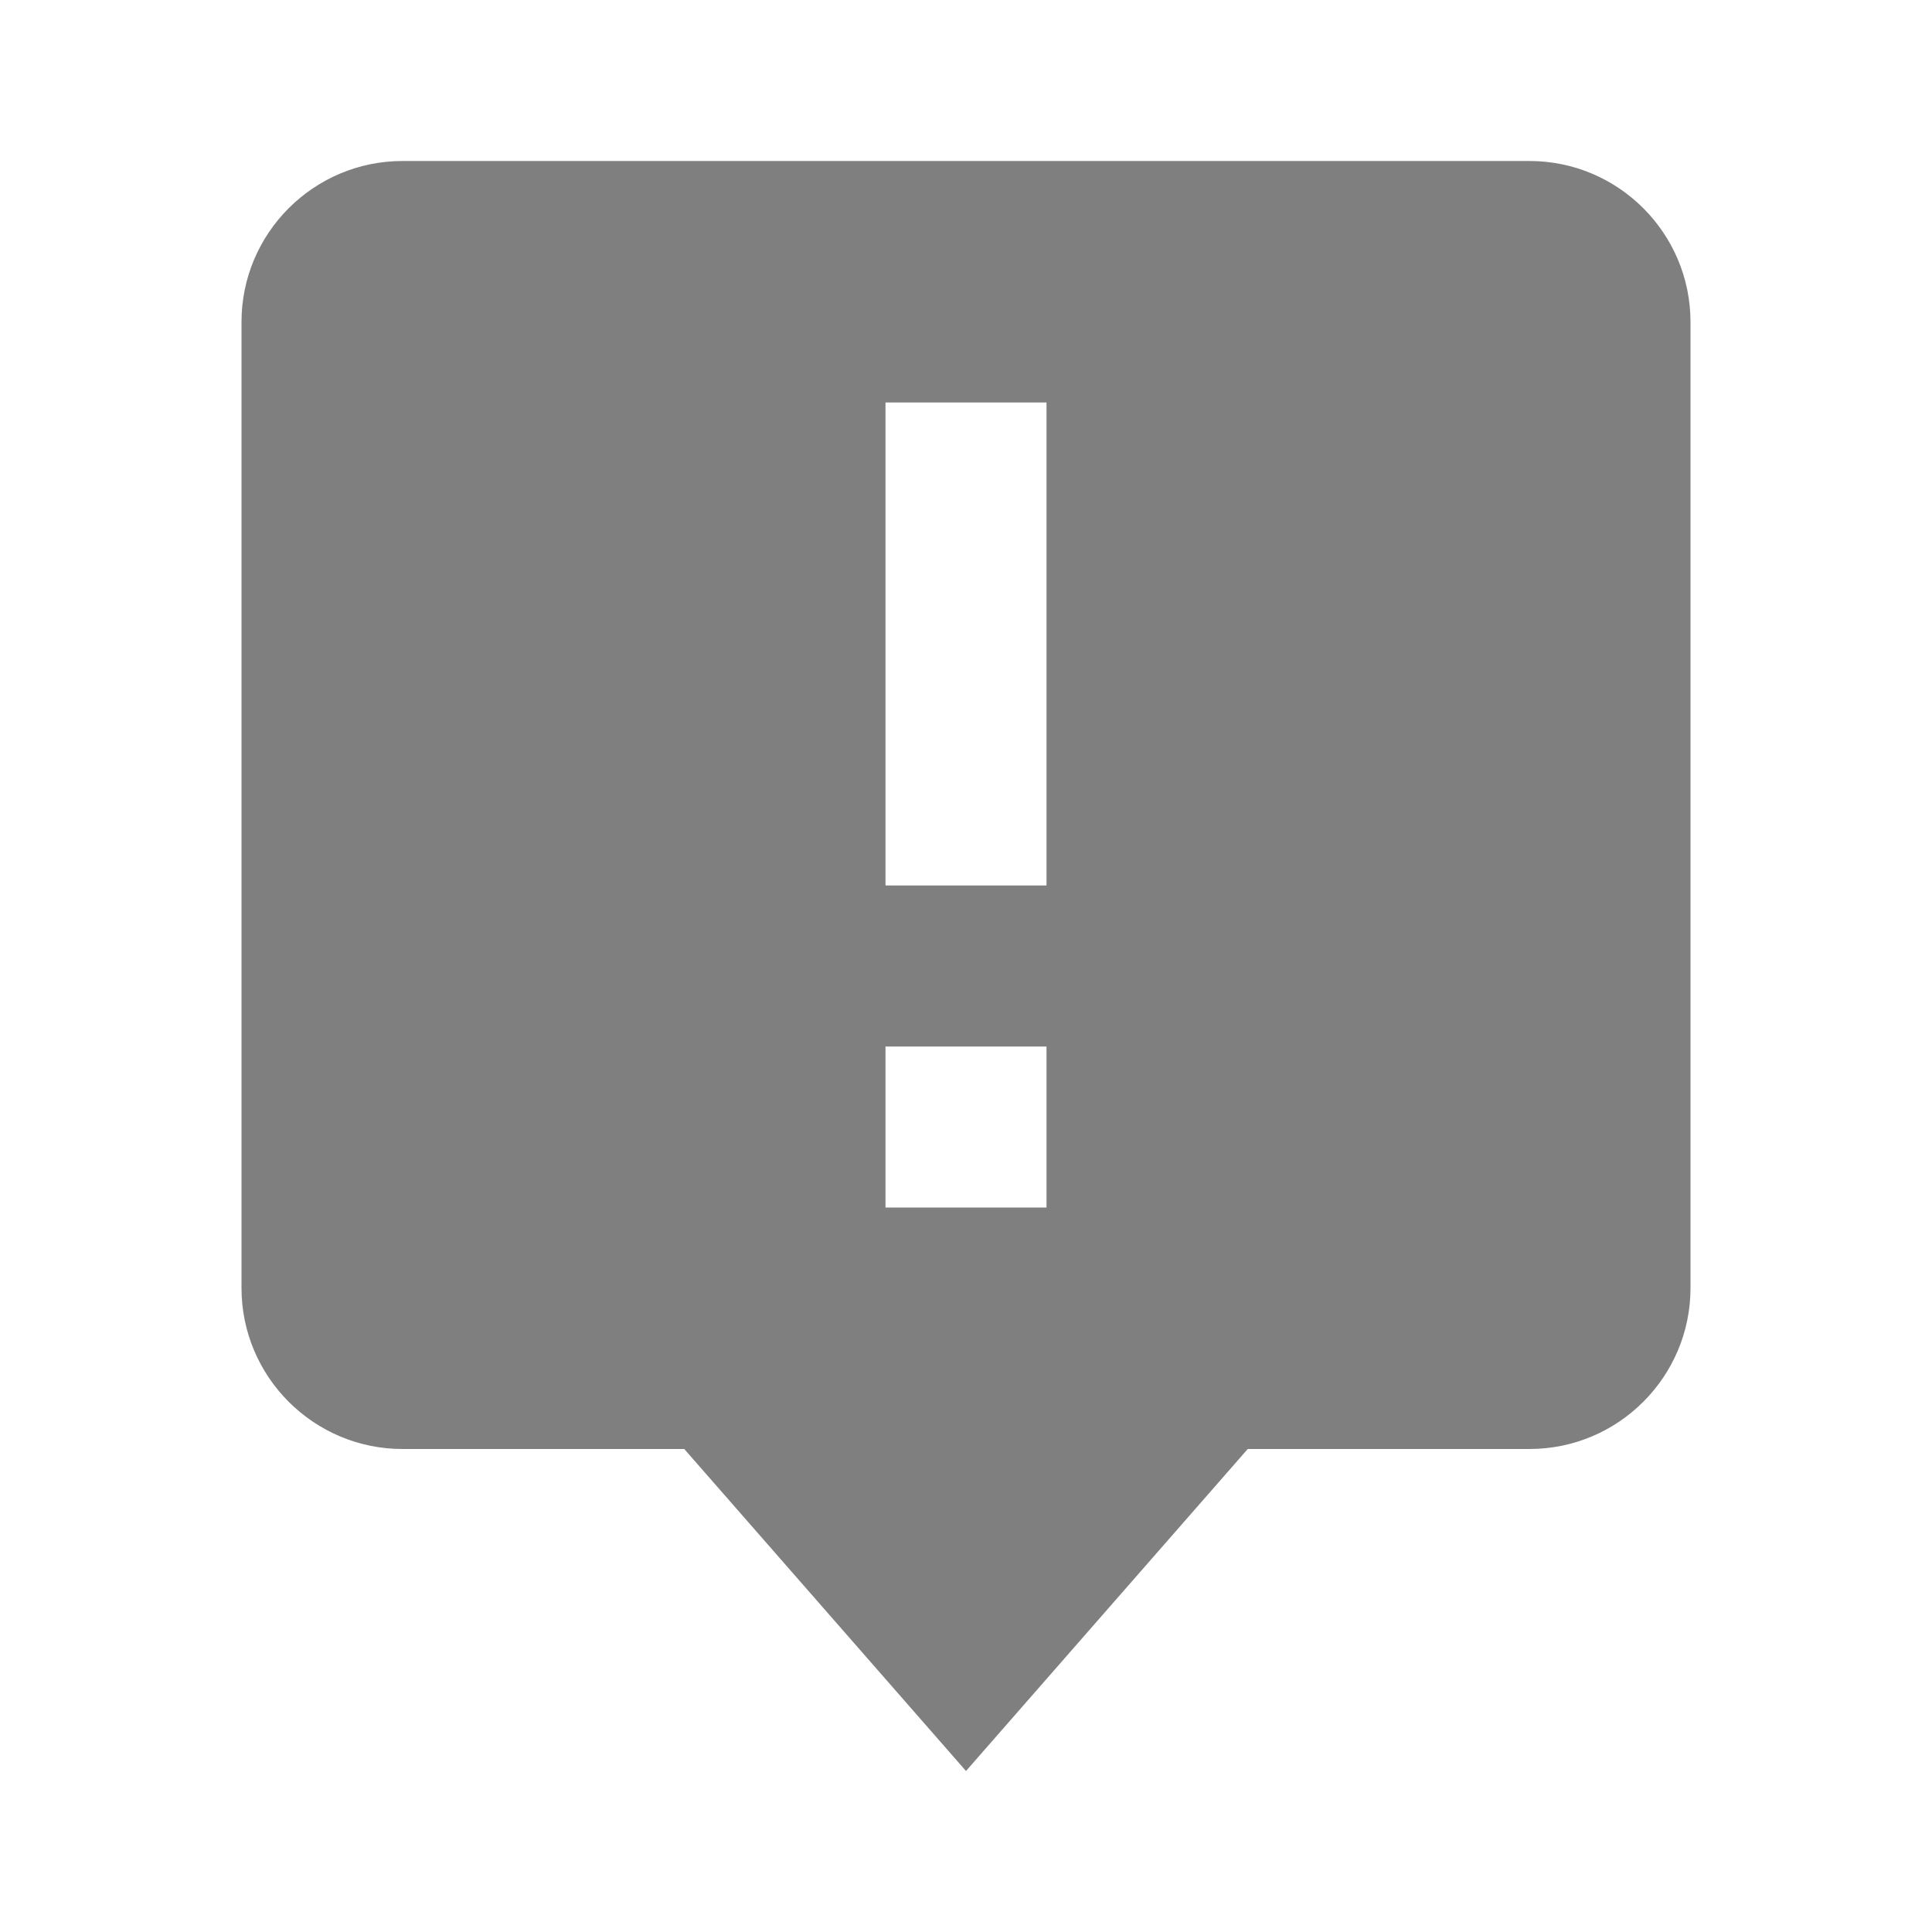
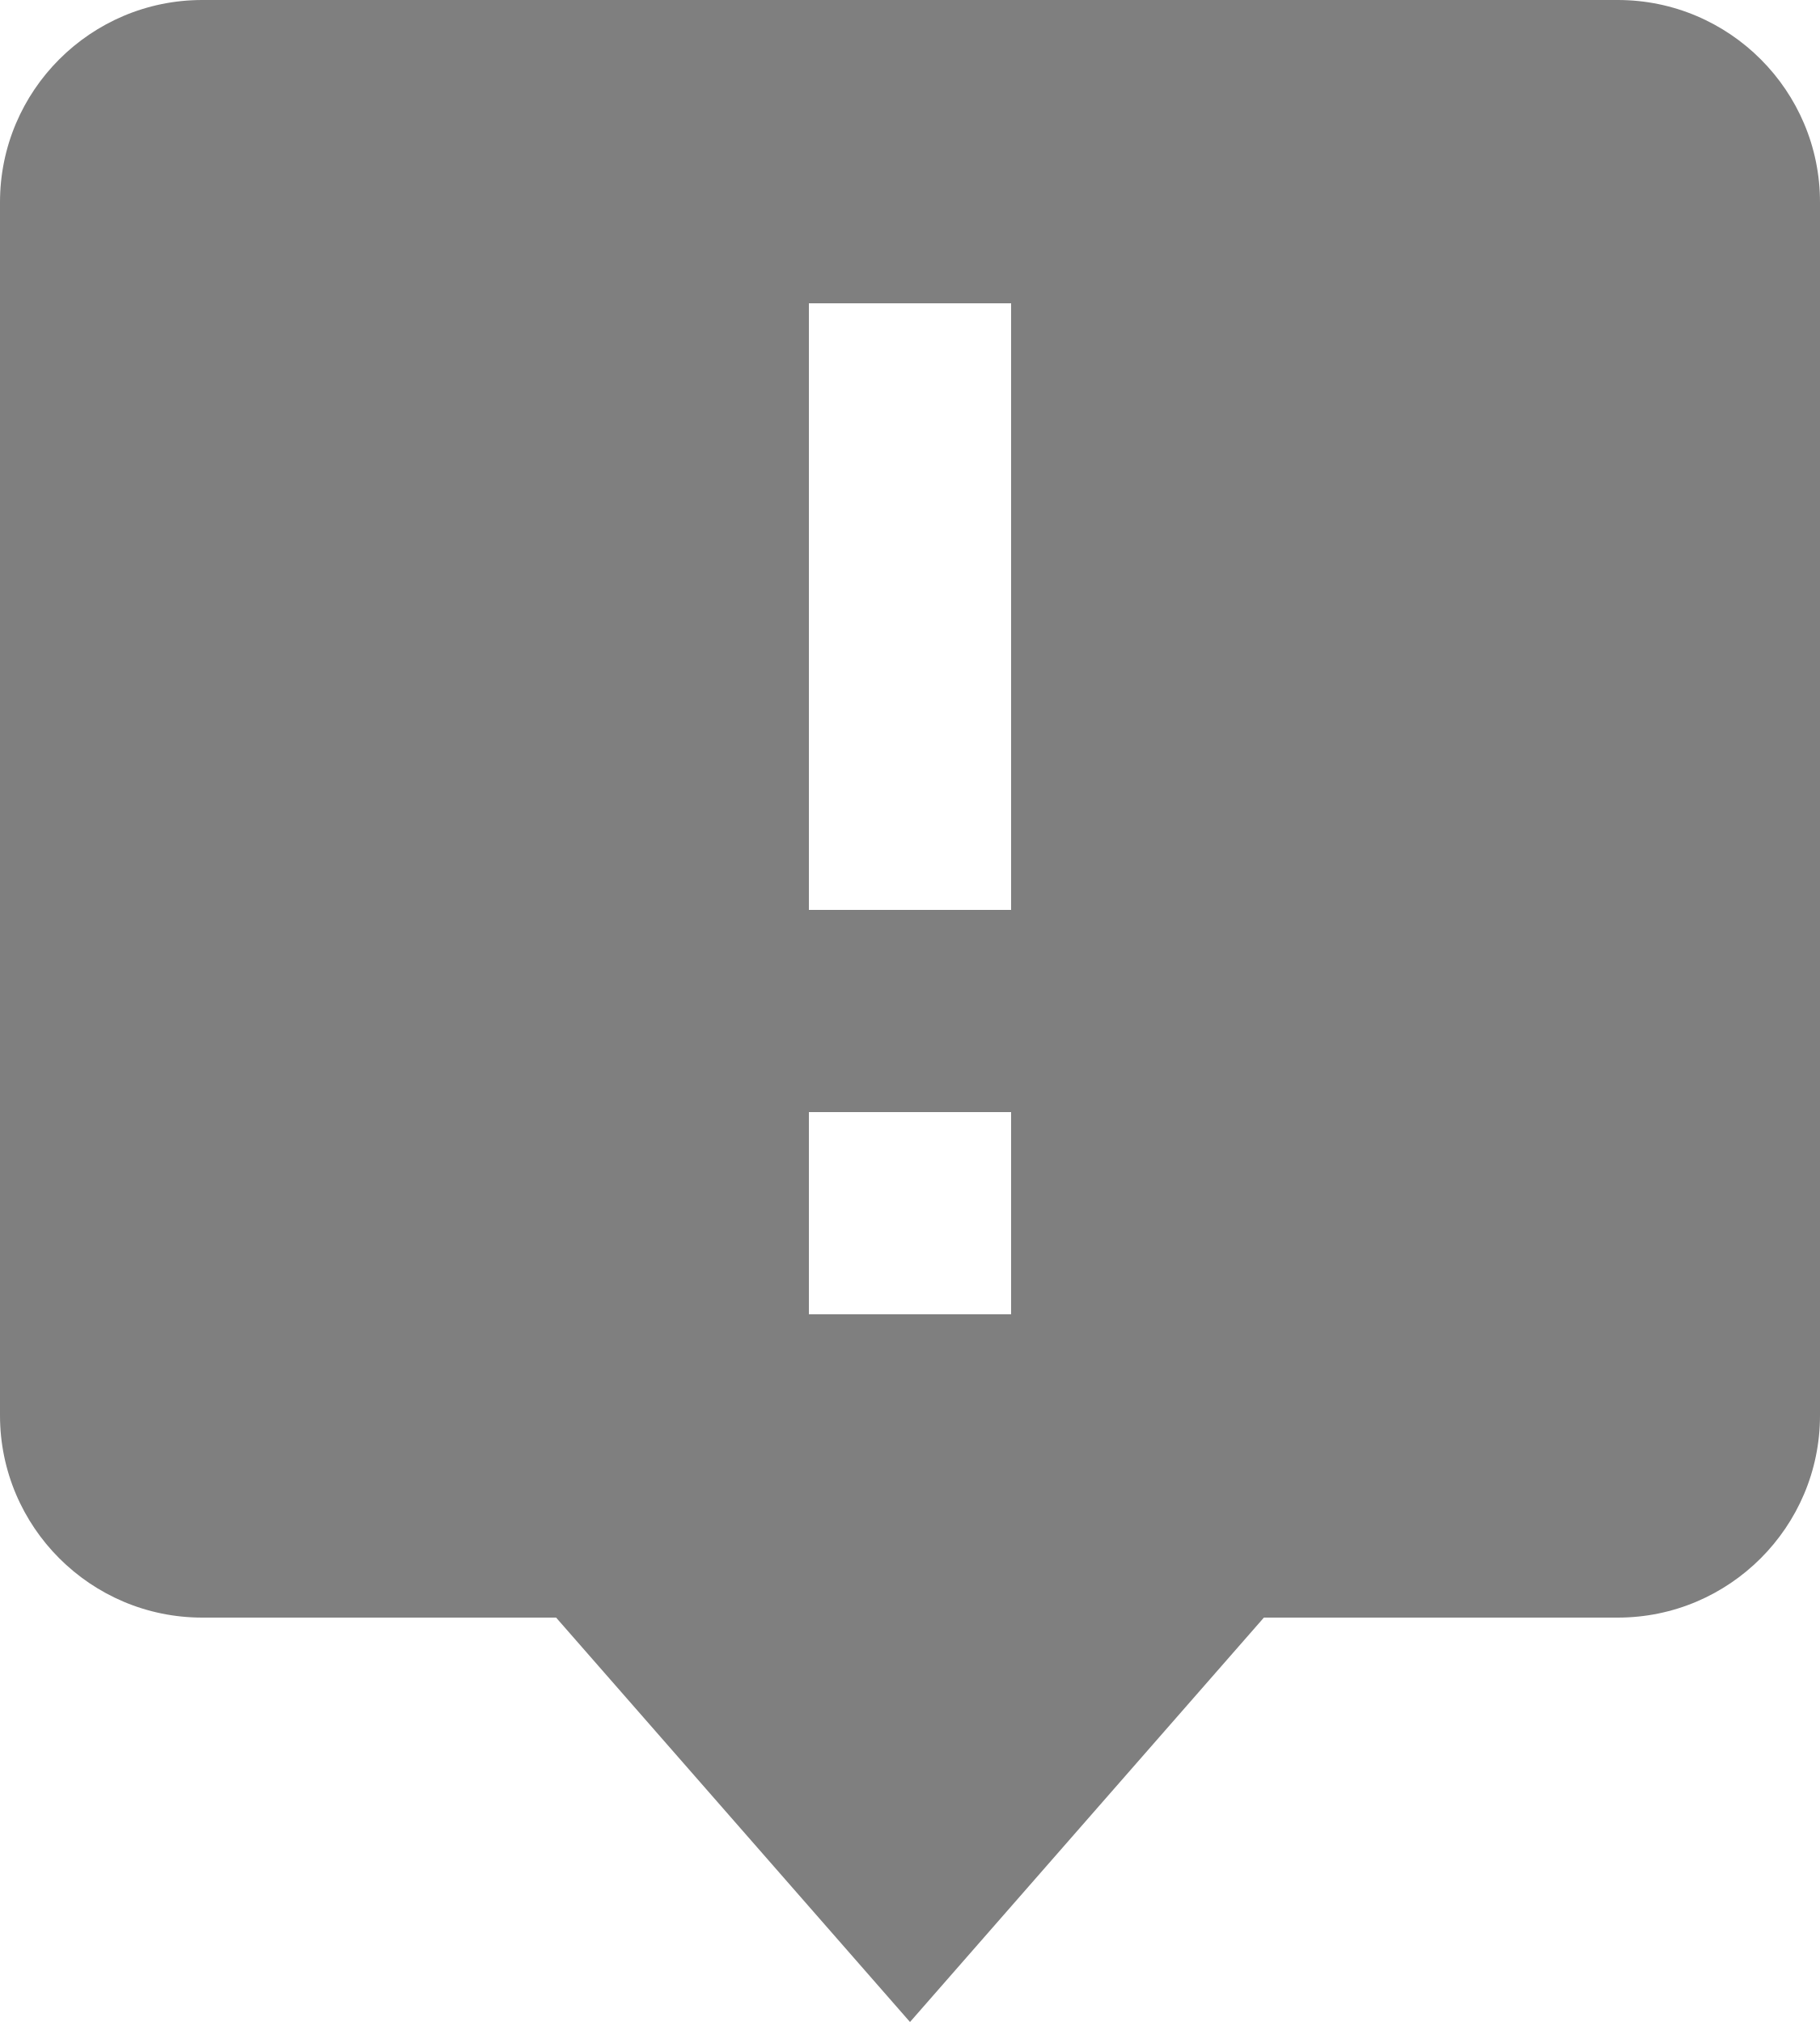
- <svg xmlns="http://www.w3.org/2000/svg" width="24" height="24" viewBox="0 0 24 24" fill="none">
-   <g opacity="0.5">
-     <path d="M3 4V16C3 17.103 3.897 18 5 18H8.5L12 22L15.5 18H19C20.103 18 21 17.103 21 16V4C21 2.897 20.103 2 19 2H5C3.897 2 3 2.897 3 4ZM11 5H13V11H11V5ZM11 13H13V15H11V13Z" fill="black" />
-   </g>
+ <svg xmlns="http://www.w3.org/2000/svg" width="18" height="20" viewBox="0 0 18 20" fill="none">
+   <path d="M0 2V14C0 15.103 0.897 16 2 16H5.5L9 20L12.5 16H16C17.103 16 18 15.103 18 14V2C18 0.897 17.103 0 16 0H2C0.897 0 0 0.897 0 2ZM8 3H10V9H8V3ZM8 11H10V13H8V11Z" fill="black" opacity="0.5" />
</svg>
